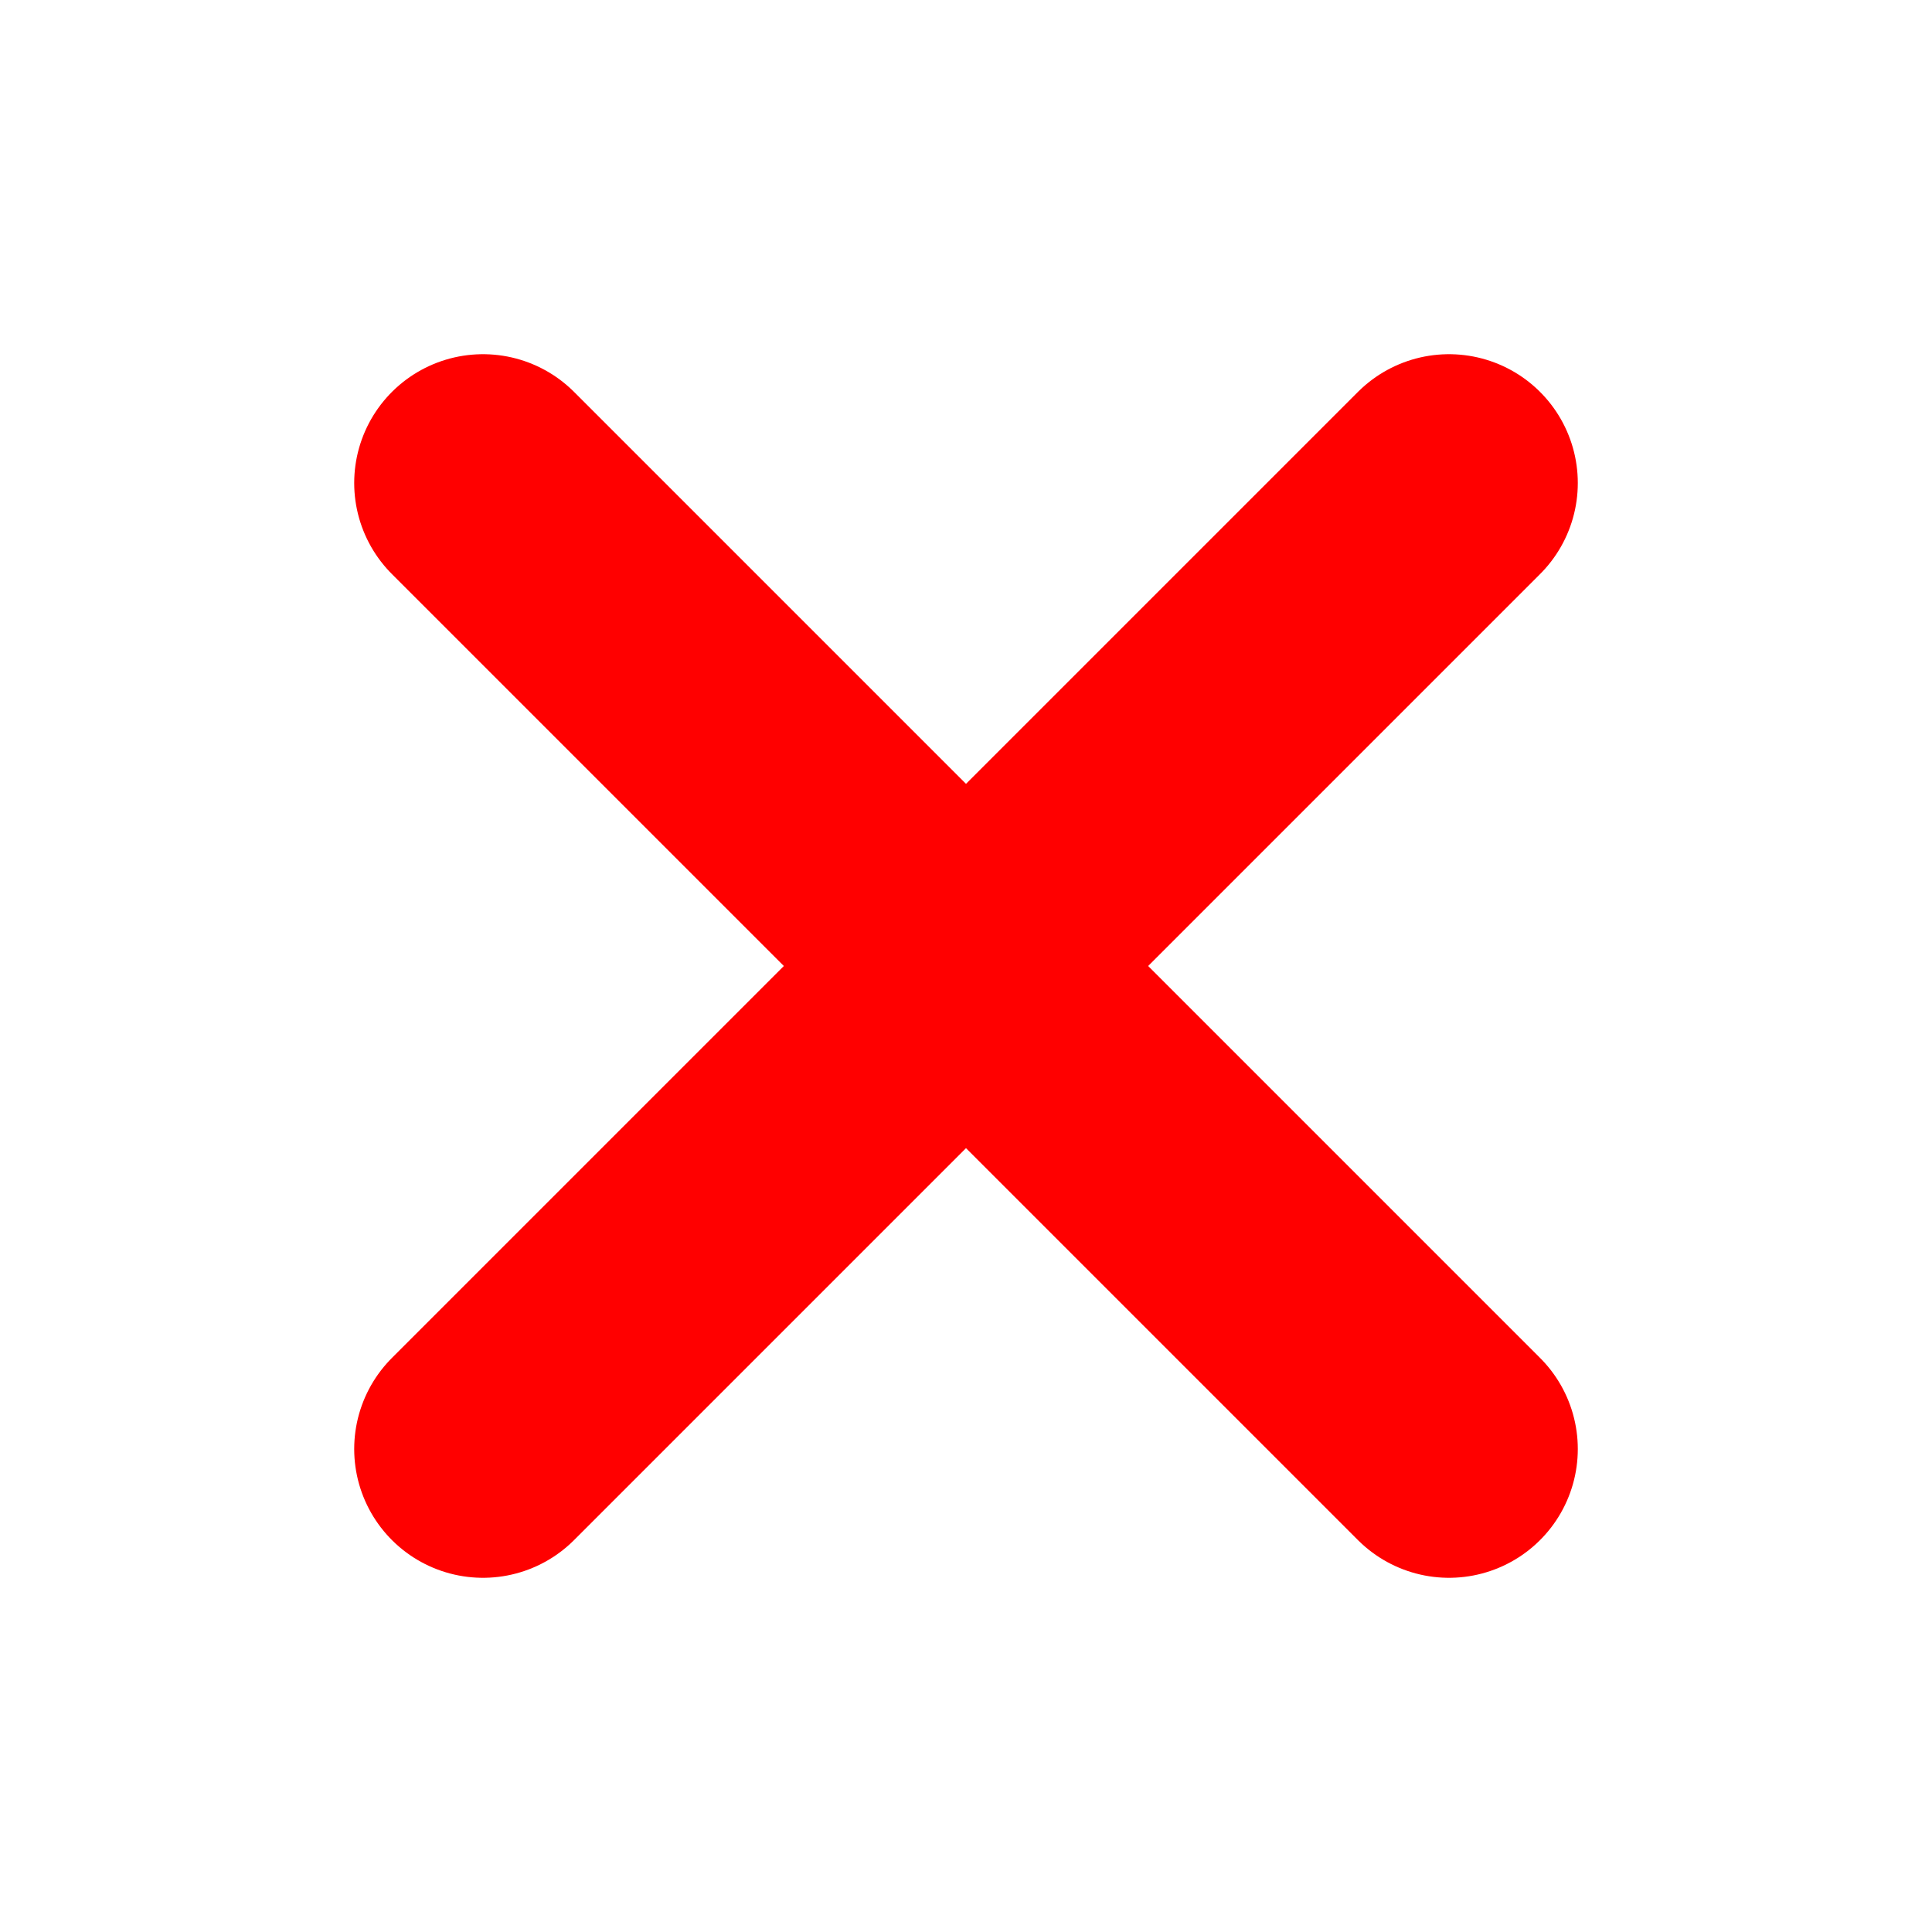
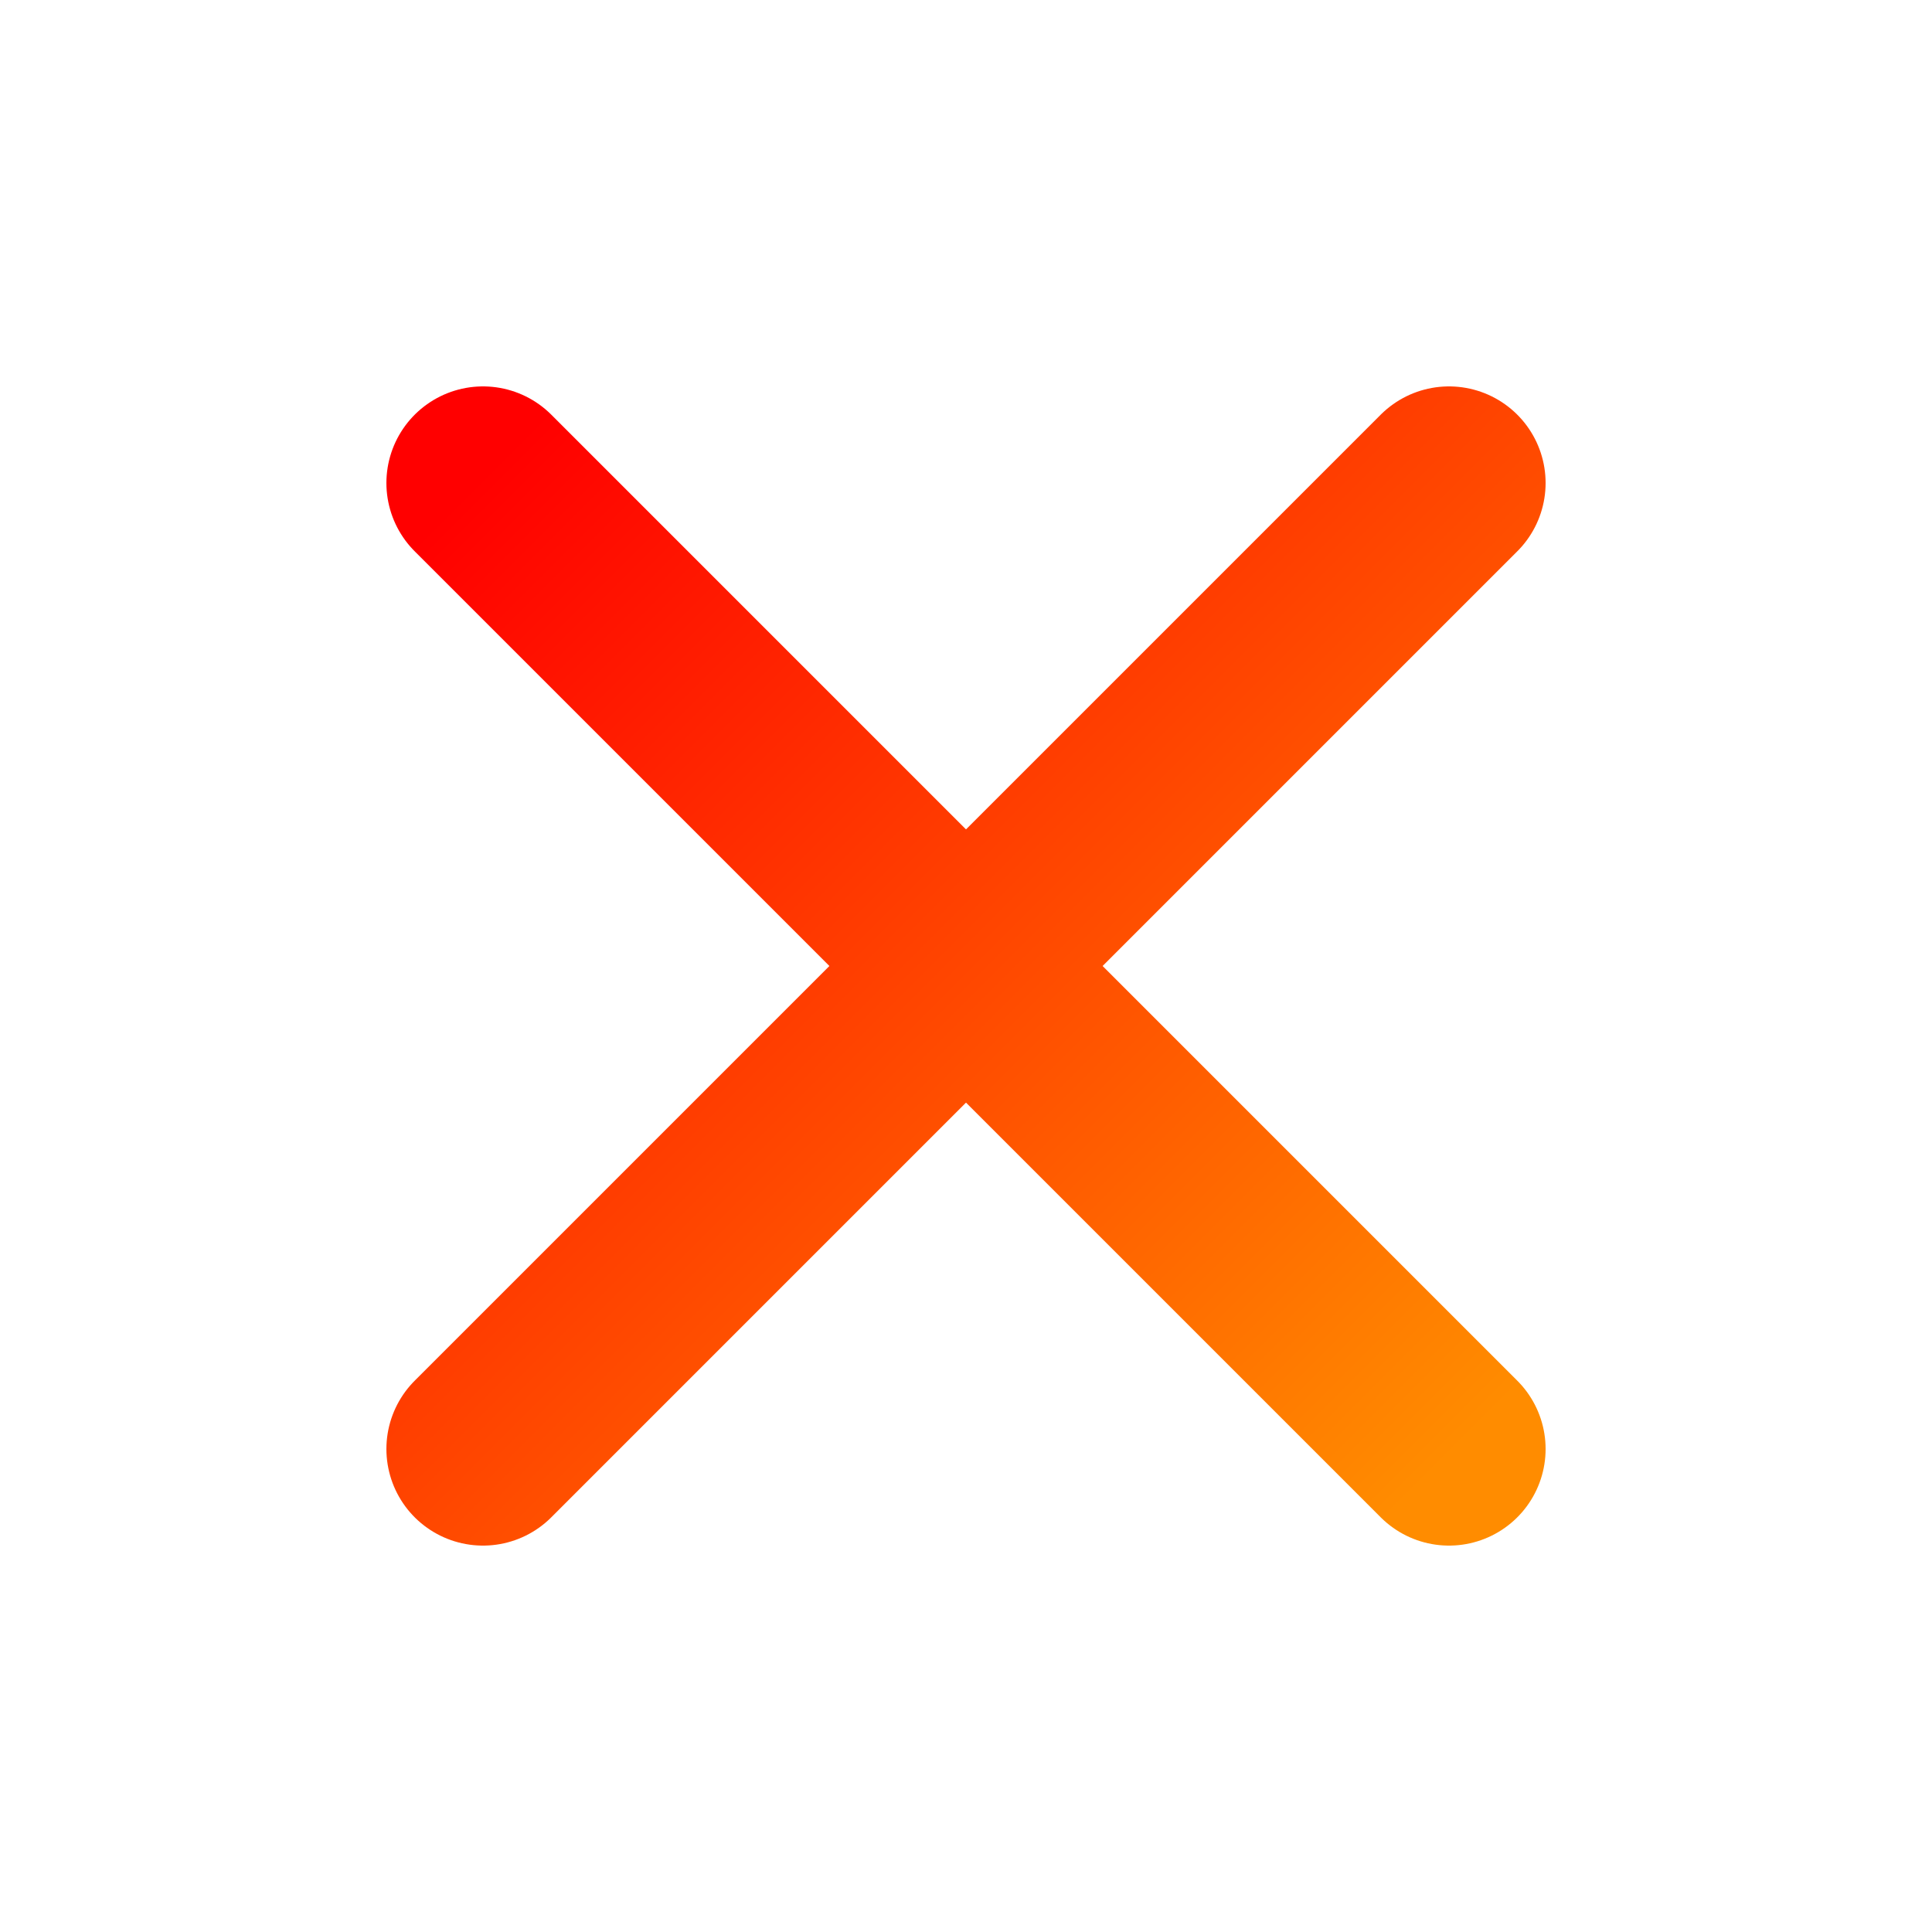
- <svg xmlns="http://www.w3.org/2000/svg" width="60" height="60" viewBox="0 0 60 60">
-   <line x1="15" y1="15" x2="45" y2="45" stroke="#FF0000" stroke-width="8" stroke-linecap="round">
-     <animate attributeName="stroke-dasharray" from="0,60" to="60,0" dur="0.3s" fill="freeze" />
-   </line>
-   <line x1="45" y1="15" x2="15" y2="45" stroke="#FF0000" stroke-width="8" stroke-linecap="round">
-     <animate attributeName="stroke-dasharray" from="0,60" to="60,0" dur="0.3s" begin="0.15s" fill="freeze" />
-   </line>
+ <svg xmlns="http://www.w3.org/2000/svg" width="120" height="120" viewBox="0 0 120 120">
+   <defs>
+     <linearGradient id="crossGradient" x1="0%" y1="0%" x2="100%" y2="100%">
+       <stop offset="0%" style="stop-color:#FF0000" />
+       <stop offset="100%" style="stop-color:#FF8C00" />
+     </linearGradient>
+   </defs>
+   <g stroke="url(#crossGradient)" stroke-width="12" stroke-linecap="round">
+     <line x1="30" y1="30" x2="90" y2="90">
+       <animate attributeName="x2" from="30" to="90" dur="0.2s" begin="0s" fill="freeze" />
+       <animate attributeName="y2" from="30" to="90" dur="0.2s" begin="0s" fill="freeze" />
+     </line>
+     <line x1="90" y1="30" x2="30" y2="90">
+       <animate attributeName="x2" from="90" to="30" dur="0.2s" begin="0.2s" fill="freeze" />
+       <animate attributeName="y2" from="30" to="90" dur="0.2s" begin="0.2s" fill="freeze" />
+     </line>
+   </g>
</svg>
